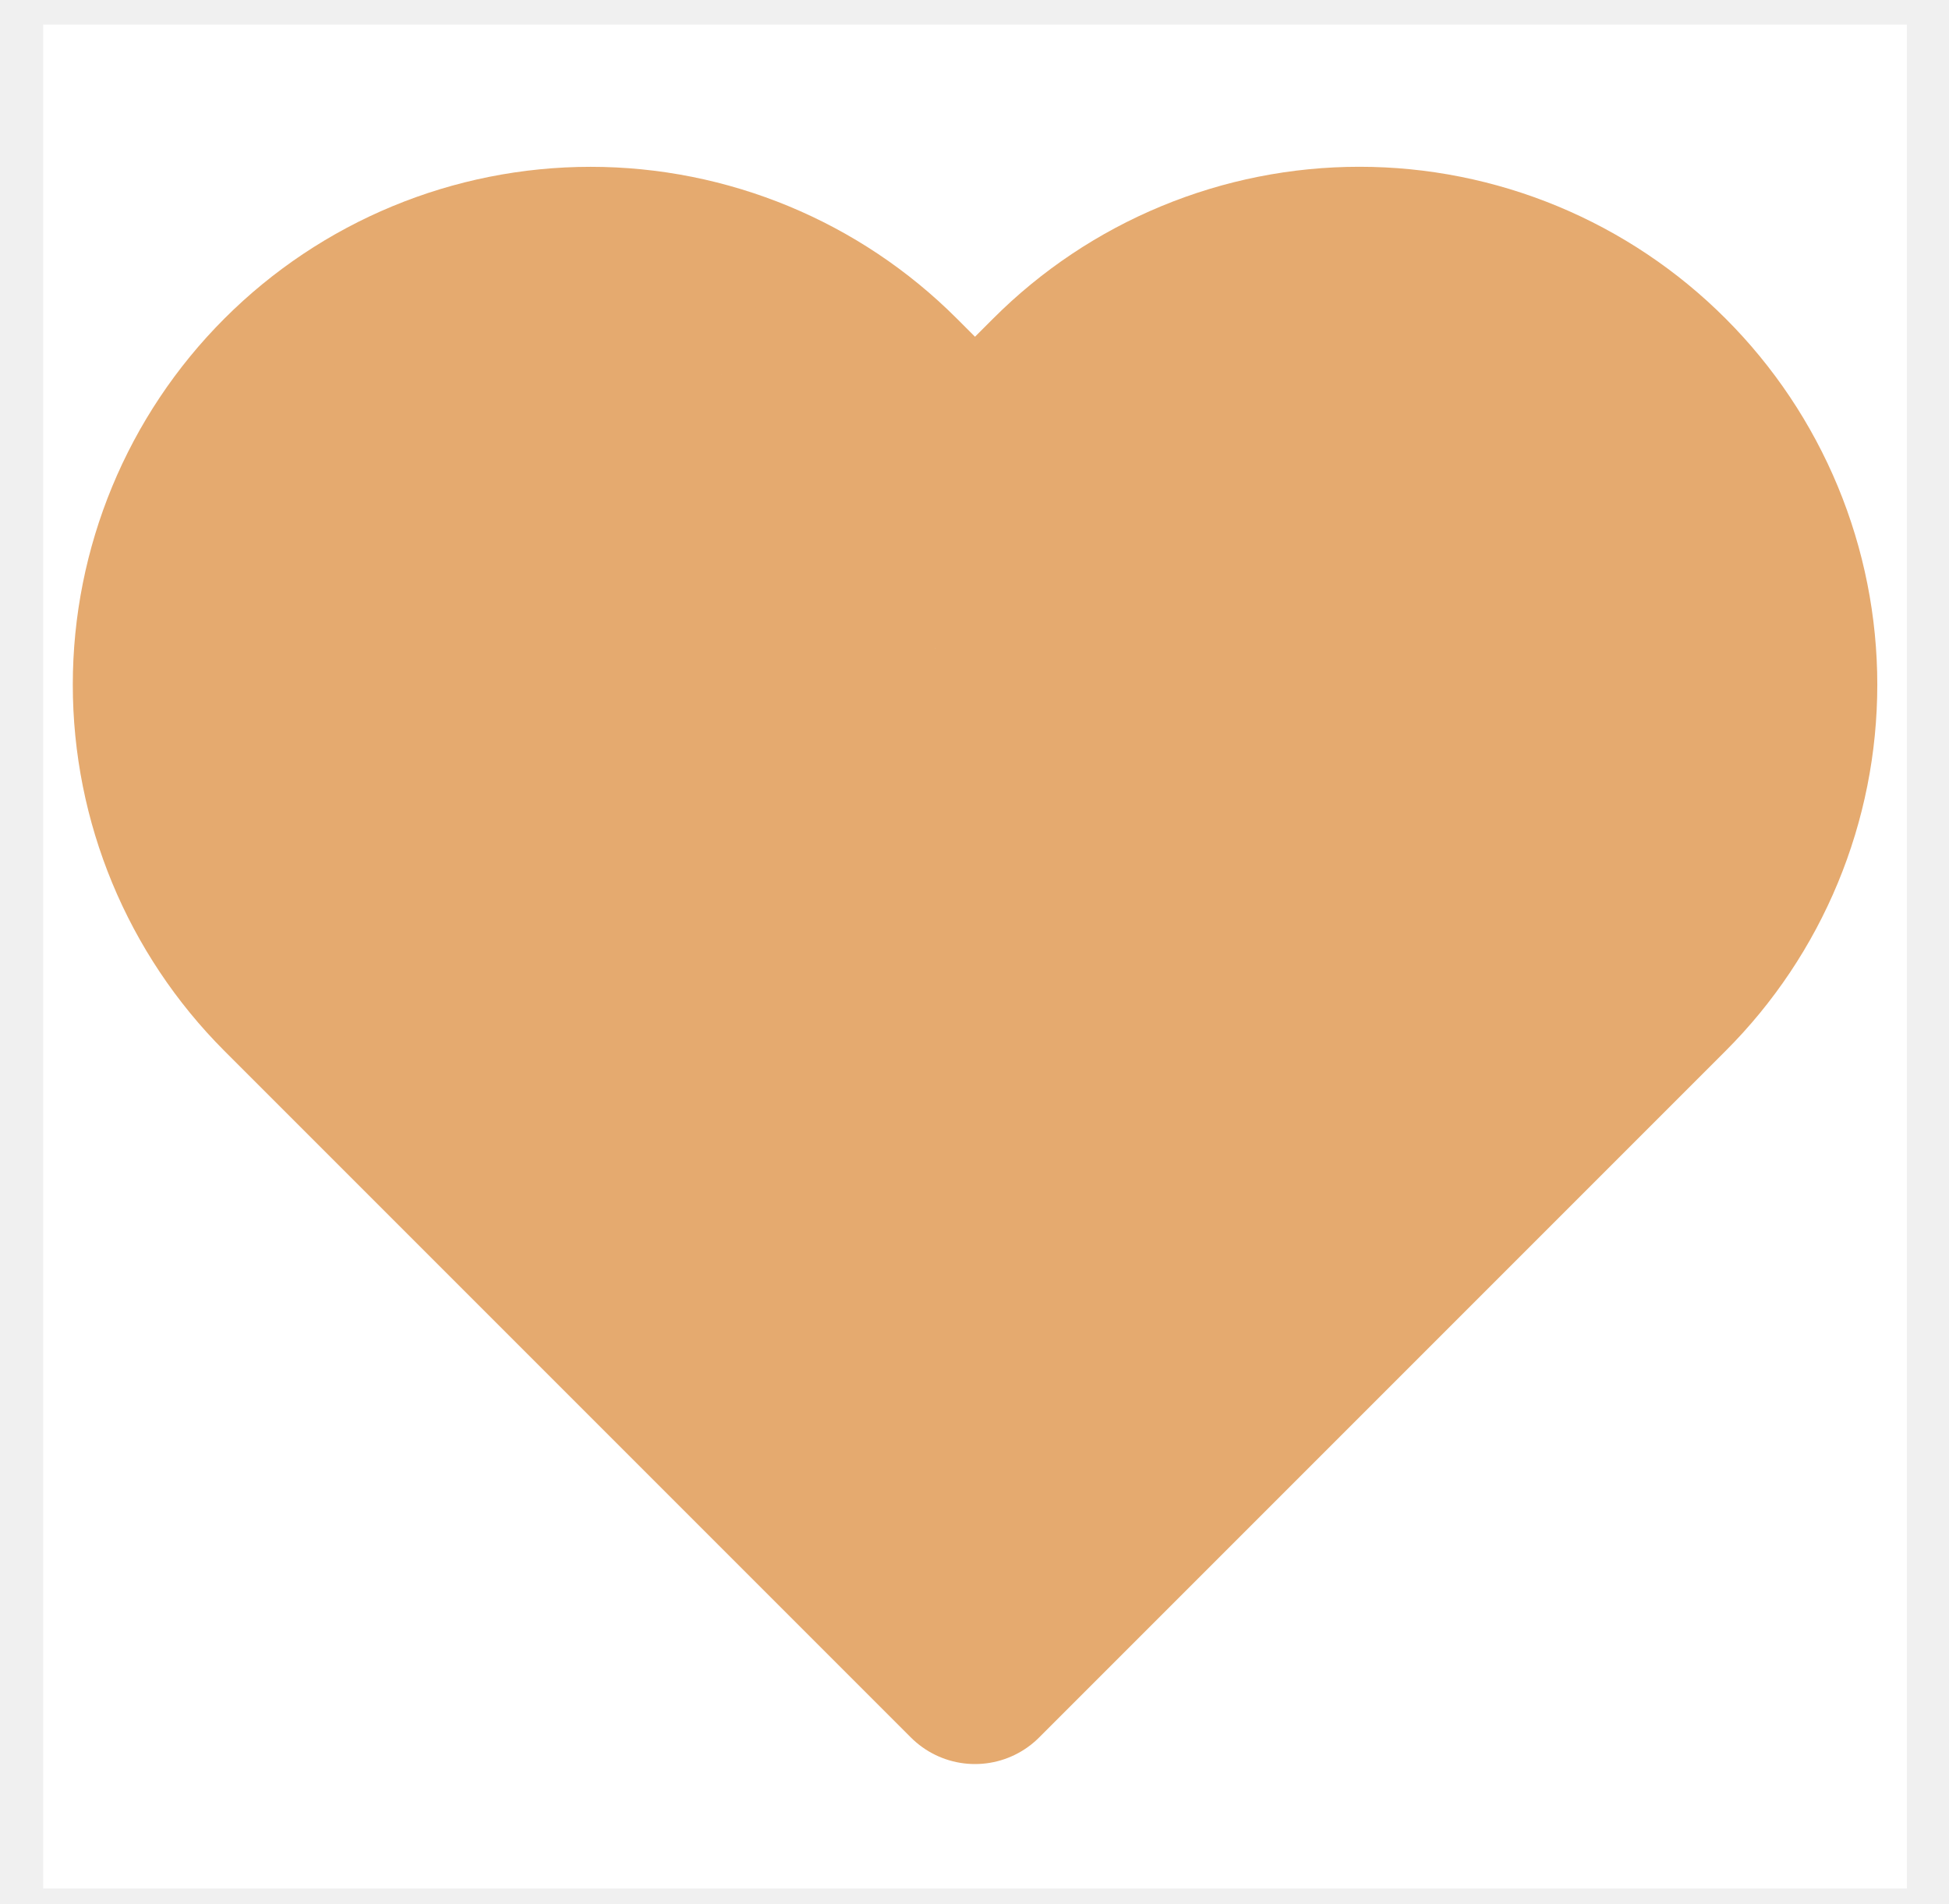
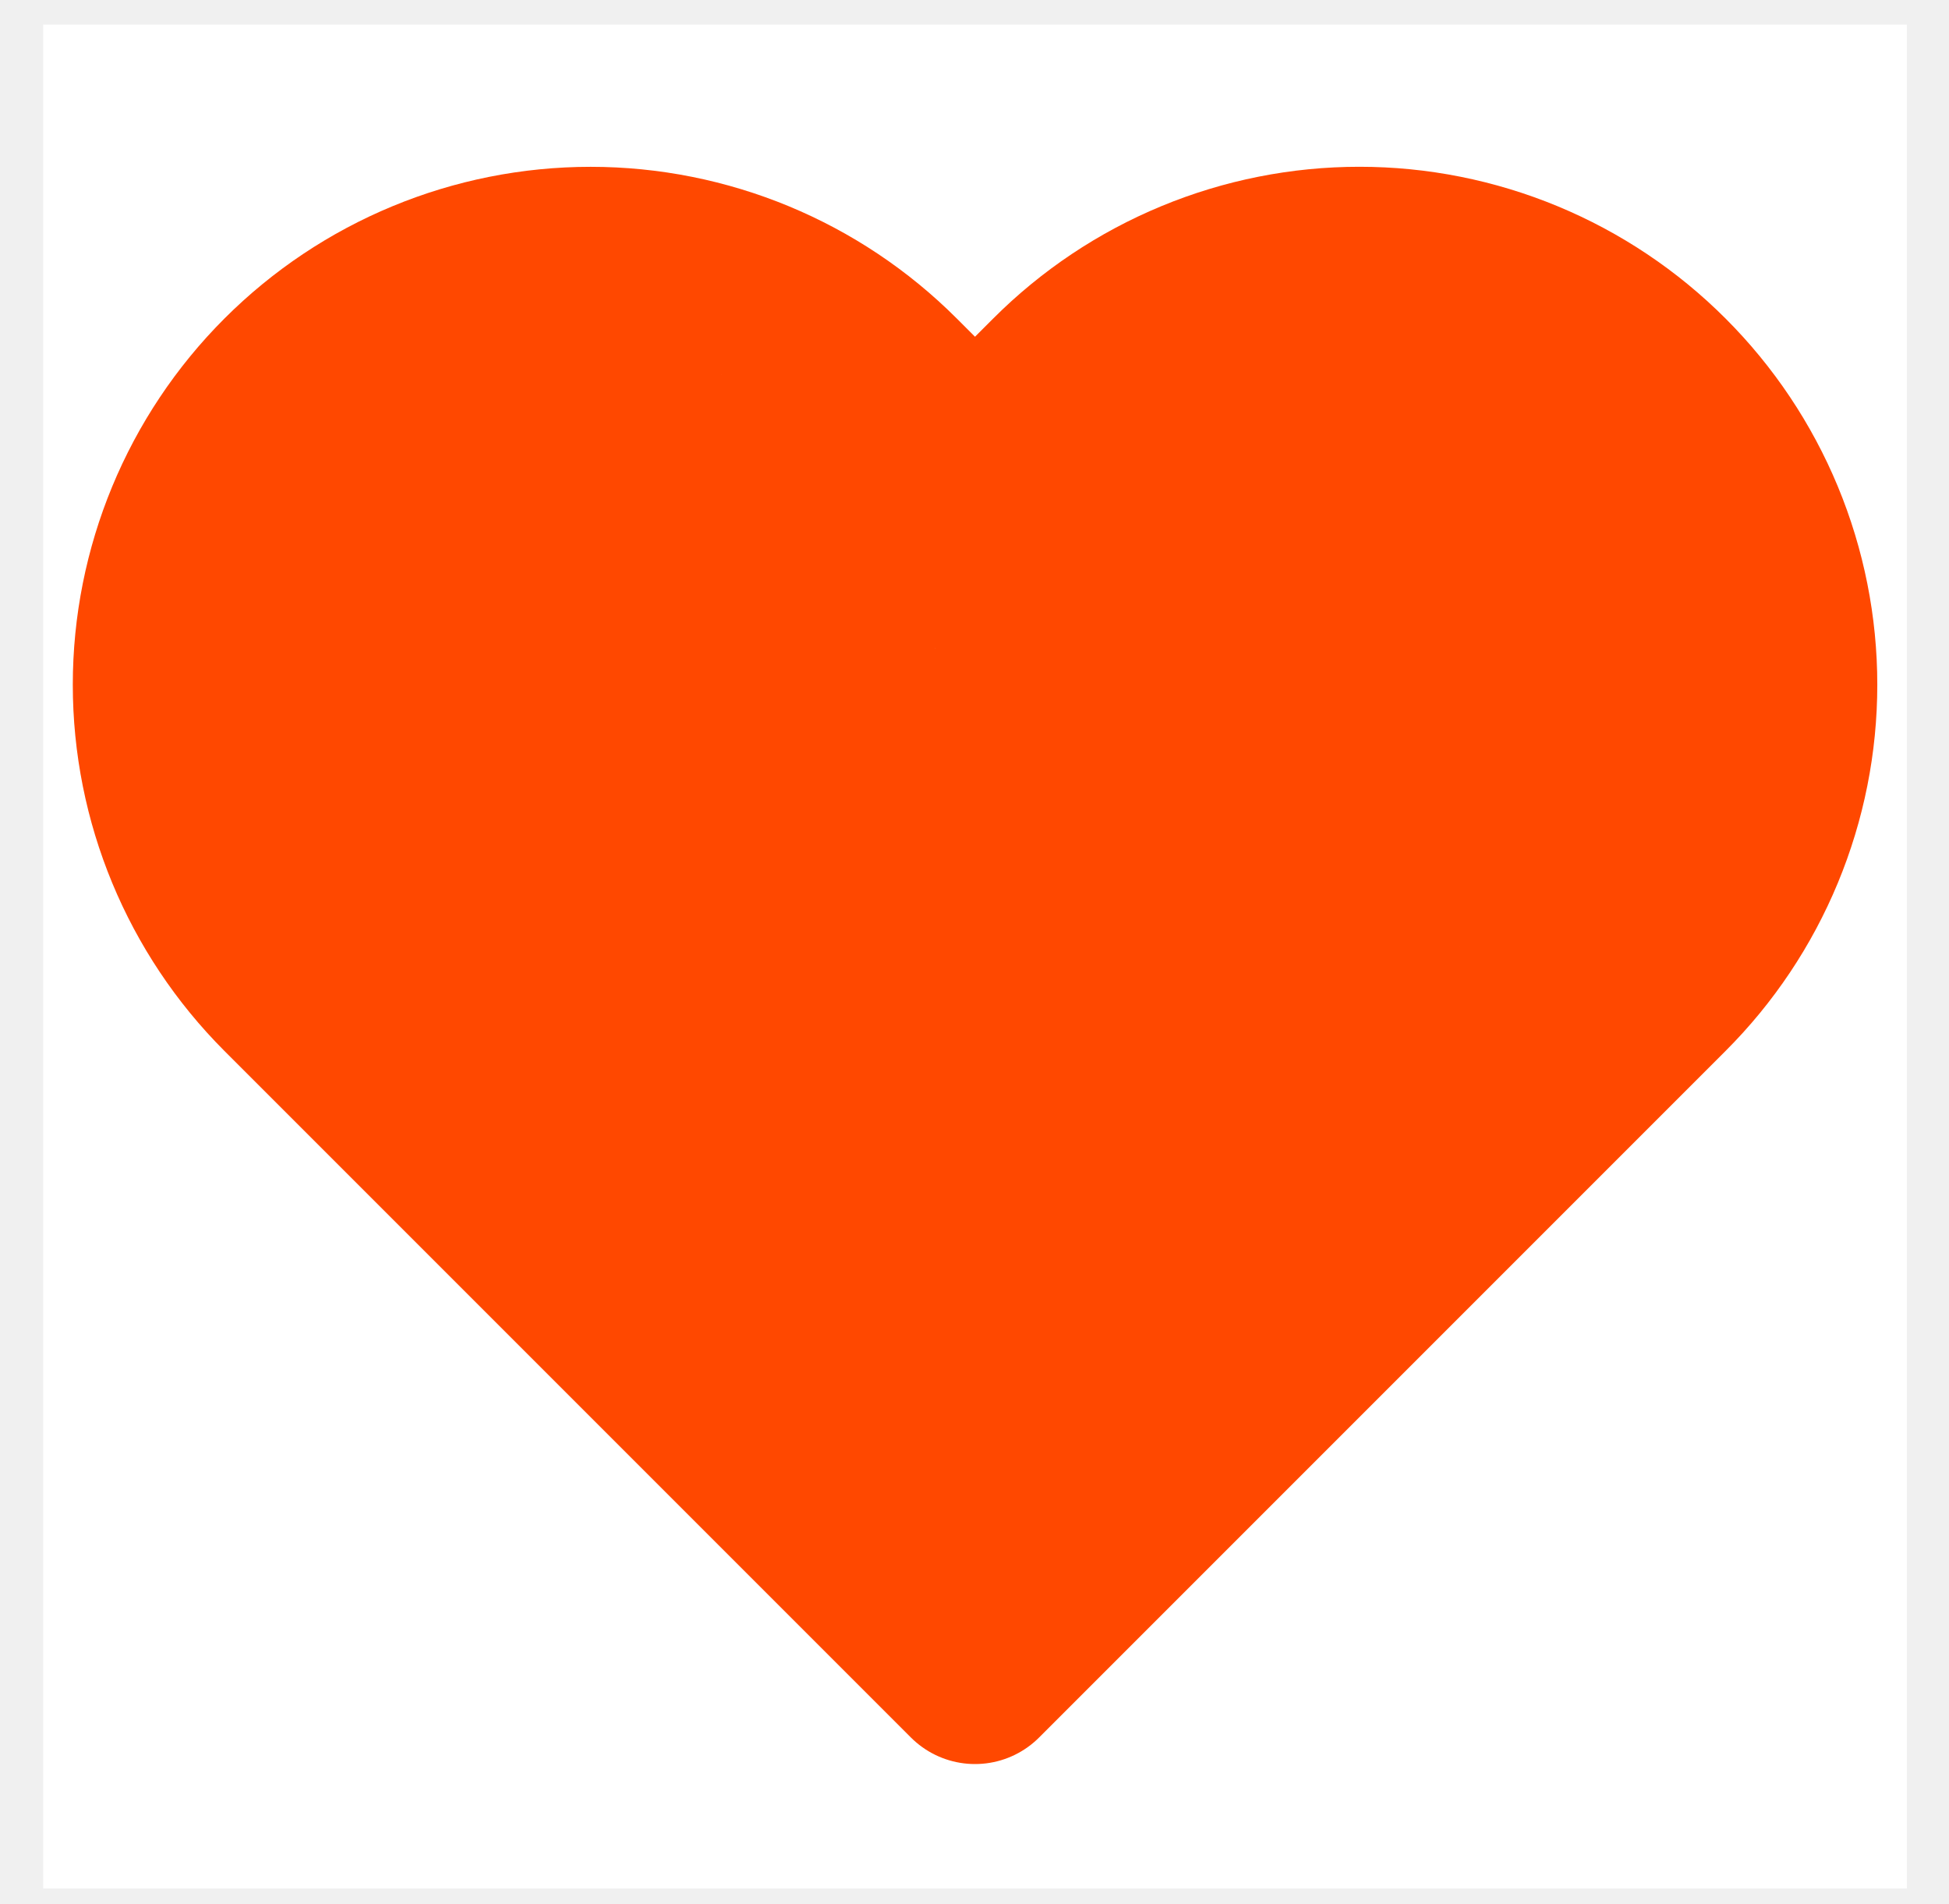
<svg xmlns="http://www.w3.org/2000/svg" width="43" height="42" viewBox="0 0 43 42" fill="none">
  <rect width="41.117" height="41.117" transform="translate(0.952637 0.542908)" fill="white" />
-   <path d="M36.656 8.441C35.781 7.565 34.742 6.871 33.599 6.397C32.455 5.923 31.23 5.679 29.992 5.679C28.754 5.679 27.528 5.923 26.385 6.397C25.241 6.871 24.202 7.565 23.327 8.441L21.511 10.257L19.695 8.441C17.928 6.673 15.53 5.68 13.031 5.68C10.531 5.68 8.134 6.673 6.366 8.441C4.599 10.208 3.606 12.606 3.606 15.105C3.606 17.605 4.599 20.002 6.366 21.77L21.511 36.915L36.656 21.77C37.532 20.895 38.226 19.856 38.7 18.712C39.174 17.569 39.418 16.343 39.418 15.105C39.418 13.867 39.174 12.642 38.7 11.498C38.226 10.355 37.532 9.316 36.656 8.441Z" stroke="#E5AA6F" stroke-width="4" stroke-linecap="round" stroke-linejoin="round" />
-   <path d="M13.601 9.278C11.725 9.333 9.858 9.501 7.999 9.756C7.224 9.863 7.66 9.641 8.029 9.405C8.638 9.015 9.702 8.626 10.419 9.017C10.67 9.153 10.441 9.677 10.315 9.816C9.862 10.312 10.355 9.901 10.516 9.659C11.342 8.42 12.518 8.313 13.796 7.732C13.956 7.659 14.068 7.563 14.214 7.47C14.888 7.041 16.592 8.636 17.023 8.994C17.312 9.235 17.581 9.5 17.882 9.726C17.961 9.786 18.179 9.916 18.084 9.943C17.748 10.039 17.26 9.815 16.963 9.682C16.143 9.315 17.106 9.97 17.337 10.107C18.206 10.626 19.063 11.162 19.922 11.699C20.122 11.824 21.319 12.662 21.535 12.446C21.808 12.173 21.99 11.747 22.207 11.43C22.532 10.956 22.961 10.601 23.328 10.167C23.671 9.761 24.546 9.375 25.054 9.136C26.662 8.379 28.686 7.665 30.492 7.665C31.231 7.665 31.552 7.596 32.084 8.128C32.182 8.226 33.719 9.919 33.876 9.622C34.186 9.037 33.532 8.003 34.743 8.8C35.761 9.47 36.919 10.458 37.642 11.46C37.88 11.791 38.075 12.191 38.239 12.565C38.711 13.637 36.718 11.818 36.588 11.699C35.13 10.365 33.038 8.321 30.926 8.21C29.949 8.159 29.088 8.354 28.184 8.71C27.669 8.913 26.662 9.001 26.249 9.345C25.299 10.137 28.416 8.043 29.633 7.821C30.287 7.703 28.823 8.893 28.303 9.308C27.472 9.973 26.559 10.535 25.659 11.101C25.109 11.447 23.972 11.889 23.567 12.446C23.468 12.582 23.905 12.406 24.06 12.341C24.793 12.034 25.471 11.667 26.242 11.445C28.059 10.921 30.259 10.548 32.158 10.548C34.532 10.548 27.435 11.107 25.061 11.146C24.106 11.161 22.811 11.312 21.834 11.131C21.833 11.131 23.659 10.433 23.746 10.414C24.1 10.336 28.9 9.502 28.998 10.04C29.094 10.566 24.502 11.467 23.985 11.579C22.361 11.93 25.419 10.671 25.614 10.593C27.307 9.914 29.128 9.233 30.955 9.024C31.603 8.95 31.908 10.079 32.024 10.563C32.302 11.729 32.219 13.058 31.71 14.149C31.665 14.246 31.705 14.266 31.814 14.224C32.211 14.072 32.411 13.598 32.592 13.252C32.837 12.782 33.242 11.415 33.817 11.206C33.82 11.204 33.963 13.692 33.996 13.895C34.014 14.006 34.448 15.633 34.847 14.918C35.27 14.165 35.152 13.043 35.258 12.207C35.41 11.021 35.588 12.053 35.624 12.625C35.693 13.695 35.519 15.156 35.99 16.151C36.258 16.716 36.457 15.355 36.461 15.329C36.47 15.269 36.681 13.804 36.723 14.306C36.799 15.224 36.648 16.232 36.327 17.092C35.923 18.174 35.549 19.329 34.982 20.334C33.696 22.613 31.441 24.115 29.469 25.758C28.651 26.439 28.163 27.527 27.399 28.291C26.859 28.831 26.319 29.475 25.704 29.919C25.104 30.352 24.847 31.04 24.329 31.57C23.883 32.027 23.438 32.412 22.88 32.706C21.939 33.201 21.298 33.393 20.295 32.81C18.192 31.589 17.039 29.217 15.409 27.439C14.996 26.988 14.194 26.593 13.631 26.356C12.755 25.986 11.935 25.574 11.076 25.175C10.517 24.916 10.164 23.882 9.807 23.397C9.281 22.684 8.796 21.93 8.253 21.231C6.813 19.38 5.668 17.75 5.668 15.277C5.668 14.26 5.558 13.238 6.004 12.296C6.224 11.833 6.438 11.31 6.579 10.817C6.668 10.506 6.609 11.961 6.609 12.095C6.609 13.751 6.609 15.406 6.609 17.062C6.609 17.17 6.509 19.188 7.013 18.9C7.271 18.752 7.361 18.277 7.416 18.041C7.707 16.781 7.788 15.464 7.879 14.179C7.978 12.786 8.088 8.599 8.088 9.995C8.088 11.922 8.188 13.844 8.215 15.77C8.22 16.078 7.957 19 8.492 19.094C8.699 19.131 8.761 16.474 8.768 16.375C8.925 14.319 8.94 12.194 9.403 10.175C9.403 10.174 9.753 12.164 9.777 12.535C9.922 14.84 9.73 17.166 10.038 19.46C10.067 19.673 10.201 20.295 10.21 20.081C10.25 19.111 9.463 17.673 9.164 16.808C8.778 15.693 8.404 14.571 7.999 13.462C7.955 13.341 7.821 12.957 7.715 12.797C7.677 12.741 7.704 12.934 7.722 12.998C8.239 14.806 8.857 16.613 9.463 18.392C9.798 19.377 10.203 21.045 10.987 21.829C11.346 22.188 11.56 21.641 11.614 21.38C12.135 18.883 11.562 16.276 11.047 13.828C10.651 11.947 10.103 10.069 9.986 8.143C9.876 6.338 10.965 9.47 11.076 9.801C11.916 12.289 12.346 14.886 12.982 17.428C13.309 18.737 13.498 20.062 14.005 21.321C14.211 21.831 15.235 23.824 13.885 23.248C13.187 22.95 11.954 22.233 11.562 21.537C11.462 21.36 11.683 21.427 11.749 21.47C12.08 21.688 12.247 22.107 12.391 22.456C12.937 23.776 13.352 25.016 14.349 26.079C14.673 26.425 15.221 26.742 15.619 26.998C16.527 27.582 17.332 28.238 18.144 28.955C19.006 29.717 19.72 30.592 20.527 31.398C21.031 31.902 21.108 31.869 21.924 31.869C22.427 31.869 22.499 31.475 22.686 31.077C22.87 30.684 23.296 30.455 23.283 29.986C23.268 29.437 22.668 28.42 22.073 28.373C20.631 28.259 19.026 27.506 17.919 26.61C17.028 25.887 16.225 25.092 15.492 24.212C15.407 24.11 14.834 23.291 15.335 23.651C16.387 24.408 17.192 25.549 18.069 26.49C18.982 27.47 19.888 28.431 20.713 29.486C20.863 29.677 21.479 30.337 21.744 30.24C22.265 30.051 22.741 29.014 23.059 28.597C23.338 28.231 23.56 27.753 23.956 27.499C24.613 27.076 26.947 28.398 26.189 28.208C25.548 28.048 24.91 27.532 24.337 27.215C23.302 26.642 22.264 26.122 21.177 25.654C19.73 25.031 18.12 24.876 16.702 24.204C16.38 24.052 14.99 23.607 16.067 23.562C18.762 23.449 21.233 25.154 23.821 25.654C24.625 25.809 25.589 25.72 26.406 25.683C27.251 25.646 27.707 24.901 28.408 24.6C29.155 24.28 29.304 22.727 29.663 22.075C29.926 21.597 30.71 21.029 31.18 20.768C32.337 20.125 34.264 19.757 35.102 18.691C35.401 18.309 35.769 17.609 35.46 17.107C35.245 16.758 34.874 16.805 34.579 16.54C33.997 16.016 33.071 15.867 32.322 15.867C31.521 15.867 31.217 14.126 31.217 13.447C31.217 13.212 31.259 13.195 31.411 13.432C32.313 14.835 32.85 16.54 33.465 18.078C33.582 18.37 34.29 19.643 34.25 20.006C34.212 20.345 32.994 19.614 32.965 19.587C30.724 17.541 29.056 14.434 27.93 11.669C27.549 10.735 29.095 13.016 29.185 13.163C29.985 14.468 30.346 15.848 30.806 17.287C31.169 18.422 30.097 16.921 29.865 16.652C28.975 15.618 28.144 14.523 27.168 13.566C27.13 13.529 27.097 13.482 27.048 13.462C26.921 13.407 27.174 13.708 27.243 13.828C27.829 14.854 28.296 15.921 28.699 17.033C28.902 17.592 30.157 20.399 28.976 18.347C27.756 16.23 24.615 9.605 25.584 11.848C26.387 13.707 27.527 15.42 28.438 17.227C28.566 17.48 28.772 17.812 28.826 18.101C28.904 18.516 28.135 17.611 27.833 17.316C26.559 16.074 25.309 14.539 23.746 13.641C23.39 13.436 24.844 14.215 24.882 14.239C26.454 15.206 27.785 16.515 29.103 17.794C29.351 18.035 30.656 18.951 30.679 19.363C30.688 19.52 30.126 19.714 30.007 19.767C28.659 20.366 27.943 21.262 27.392 22.613C27.103 23.322 26.137 21.672 26.017 21.5C24.843 19.8 23.503 17.961 23.201 15.867C23.145 15.482 22.863 13.099 23.418 12.73C23.611 12.601 25.969 17.518 26.555 17.824C27.675 18.409 28.433 18.88 28.737 20.215C29.082 21.731 27.743 21.477 26.779 20.783C26.538 20.609 23.974 17.766 25.121 18.041C26.884 18.464 27.522 22.049 27.168 23.554C27.034 24.123 24.286 23.44 23.971 23.248C23.395 22.898 22.472 21.704 21.67 21.933C20.825 22.174 21.284 23.611 20.131 23.532C19.042 23.457 17.998 22.641 17.068 22.135C16.404 21.774 15.823 21.289 15.215 20.843C14.803 20.539 14.319 20.439 15.043 20.439C16.103 20.439 17.122 20.675 18.159 20.872C19.364 21.102 20.863 21.735 22.103 21.649C22.757 21.604 23.101 20.869 23.552 20.514C24.467 19.795 22.613 19.803 22.028 19.64C20.785 19.293 19.422 19.412 18.144 19.356C16.608 19.289 14.629 18.621 13.46 17.608C13.294 17.465 12.618 17.048 12.683 16.756C12.765 16.384 14.373 16.691 14.543 16.734C16.314 17.183 17.948 18.155 19.593 18.923C20.104 19.161 21.253 19.654 21.804 19.274C22.387 18.871 23.468 16.943 22.447 16.54C21.237 16.061 19.498 16.674 18.233 16.674C16.233 16.674 14.366 15.695 12.952 14.328C12.512 13.903 11.617 11.737 12.929 12.565C14.661 13.659 16.091 15.157 17.83 16.256C18.448 16.646 19.105 17.127 19.869 17.07C21.009 16.985 21.635 15.47 20.915 14.537C20.58 14.103 19.891 14.017 19.384 13.992C18.202 13.933 16.974 14.097 15.843 13.656C14.939 13.304 13.997 12.44 13.617 11.542C13.51 11.289 12.94 10.012 13.258 9.741C13.871 9.22 15.976 11.371 16.268 11.639C17.214 12.503 18.018 13.486 18.921 14.388C19.492 14.959 18.855 14.072 18.674 13.902C17.952 13.23 17.188 12.591 16.425 11.968" stroke="#E5AA6F" stroke-width="3" stroke-linecap="round" />
+   <path d="M36.656 8.441C35.781 7.565 34.742 6.871 33.599 6.397C32.455 5.923 31.23 5.679 29.992 5.679C28.754 5.679 27.528 5.923 26.385 6.397C25.241 6.871 24.202 7.565 23.327 8.441L21.511 10.257L19.695 8.441C17.928 6.673 15.53 5.68 13.031 5.68C10.531 5.68 8.134 6.673 6.366 8.441C4.599 10.208 3.606 12.606 3.606 15.105C3.606 17.605 4.599 20.002 6.366 21.77L21.511 36.915L36.656 21.77C37.532 20.895 38.226 19.856 38.7 18.712C39.174 17.569 39.418 16.343 39.418 15.105C39.418 13.867 39.174 12.642 38.7 11.498C38.226 10.355 37.532 9.316 36.656 8.441Z" stroke="#FF4800" stroke-width="4" stroke-linecap="round" stroke-linejoin="round" />
+   <path d="M13.601 9.278C11.725 9.333 9.858 9.501 7.999 9.756C7.224 9.863 7.66 9.641 8.029 9.405C8.638 9.015 9.702 8.626 10.419 9.017C10.67 9.153 10.441 9.677 10.315 9.816C9.862 10.312 10.355 9.901 10.516 9.659C11.342 8.42 12.518 8.313 13.796 7.732C13.956 7.659 14.068 7.563 14.214 7.47C14.888 7.041 16.592 8.636 17.023 8.994C17.312 9.235 17.581 9.5 17.882 9.726C17.961 9.786 18.179 9.916 18.084 9.943C17.748 10.039 17.26 9.815 16.963 9.682C16.143 9.315 17.106 9.97 17.337 10.107C18.206 10.626 19.063 11.162 19.922 11.699C20.122 11.824 21.319 12.662 21.535 12.446C21.808 12.173 21.99 11.747 22.207 11.43C22.532 10.956 22.961 10.601 23.328 10.167C23.671 9.761 24.546 9.375 25.054 9.136C26.662 8.379 28.686 7.665 30.492 7.665C31.231 7.665 31.552 7.596 32.084 8.128C32.182 8.226 33.719 9.919 33.876 9.622C34.186 9.037 33.532 8.003 34.743 8.8C35.761 9.47 36.919 10.458 37.642 11.46C37.88 11.791 38.075 12.191 38.239 12.565C38.711 13.637 36.718 11.818 36.588 11.699C35.13 10.365 33.038 8.321 30.926 8.21C29.949 8.159 29.088 8.354 28.184 8.71C27.669 8.913 26.662 9.001 26.249 9.345C25.299 10.137 28.416 8.043 29.633 7.821C30.287 7.703 28.823 8.893 28.303 9.308C27.472 9.973 26.559 10.535 25.659 11.101C25.109 11.447 23.972 11.889 23.567 12.446C23.468 12.582 23.905 12.406 24.06 12.341C24.793 12.034 25.471 11.667 26.242 11.445C28.059 10.921 30.259 10.548 32.158 10.548C34.532 10.548 27.435 11.107 25.061 11.146C24.106 11.161 22.811 11.312 21.834 11.131C21.833 11.131 23.659 10.433 23.746 10.414C24.1 10.336 28.9 9.502 28.998 10.04C29.094 10.566 24.502 11.467 23.985 11.579C22.361 11.93 25.419 10.671 25.614 10.593C27.307 9.914 29.128 9.233 30.955 9.024C31.603 8.95 31.908 10.079 32.024 10.563C32.302 11.729 32.219 13.058 31.71 14.149C31.665 14.246 31.705 14.266 31.814 14.224C32.211 14.072 32.411 13.598 32.592 13.252C32.837 12.782 33.242 11.415 33.817 11.206C33.82 11.204 33.963 13.692 33.996 13.895C34.014 14.006 34.448 15.633 34.847 14.918C35.27 14.165 35.152 13.043 35.258 12.207C35.41 11.021 35.588 12.053 35.624 12.625C35.693 13.695 35.519 15.156 35.99 16.151C36.258 16.716 36.457 15.355 36.461 15.329C36.47 15.269 36.681 13.804 36.723 14.306C36.799 15.224 36.648 16.232 36.327 17.092C35.923 18.174 35.549 19.329 34.982 20.334C33.696 22.613 31.441 24.115 29.469 25.758C28.651 26.439 28.163 27.527 27.399 28.291C26.859 28.831 26.319 29.475 25.704 29.919C25.104 30.352 24.847 31.04 24.329 31.57C23.883 32.027 23.438 32.412 22.88 32.706C21.939 33.201 21.298 33.393 20.295 32.81C18.192 31.589 17.039 29.217 15.409 27.439C14.996 26.988 14.194 26.593 13.631 26.356C12.755 25.986 11.935 25.574 11.076 25.175C10.517 24.916 10.164 23.882 9.807 23.397C9.281 22.684 8.796 21.93 8.253 21.231C6.813 19.38 5.668 17.75 5.668 15.277C5.668 14.26 5.558 13.238 6.004 12.296C6.224 11.833 6.438 11.31 6.579 10.817C6.668 10.506 6.609 11.961 6.609 12.095C6.609 13.751 6.609 15.406 6.609 17.062C6.609 17.17 6.509 19.188 7.013 18.9C7.271 18.752 7.361 18.277 7.416 18.041C7.707 16.781 7.788 15.464 7.879 14.179C7.978 12.786 8.088 8.599 8.088 9.995C8.088 11.922 8.188 13.844 8.215 15.77C8.22 16.078 7.957 19 8.492 19.094C8.699 19.131 8.761 16.474 8.768 16.375C8.925 14.319 8.94 12.194 9.403 10.175C9.403 10.174 9.753 12.164 9.777 12.535C9.922 14.84 9.73 17.166 10.038 19.46C10.067 19.673 10.201 20.295 10.21 20.081C10.25 19.111 9.463 17.673 9.164 16.808C8.778 15.693 8.404 14.571 7.999 13.462C7.955 13.341 7.821 12.957 7.715 12.797C7.677 12.741 7.704 12.934 7.722 12.998C8.239 14.806 8.857 16.613 9.463 18.392C9.798 19.377 10.203 21.045 10.987 21.829C11.346 22.188 11.56 21.641 11.614 21.38C12.135 18.883 11.562 16.276 11.047 13.828C10.651 11.947 10.103 10.069 9.986 8.143C9.876 6.338 10.965 9.47 11.076 9.801C11.916 12.289 12.346 14.886 12.982 17.428C13.309 18.737 13.498 20.062 14.005 21.321C14.211 21.831 15.235 23.824 13.885 23.248C13.187 22.95 11.954 22.233 11.562 21.537C11.462 21.36 11.683 21.427 11.749 21.47C12.08 21.688 12.247 22.107 12.391 22.456C12.937 23.776 13.352 25.016 14.349 26.079C14.673 26.425 15.221 26.742 15.619 26.998C16.527 27.582 17.332 28.238 18.144 28.955C19.006 29.717 19.72 30.592 20.527 31.398C21.031 31.902 21.108 31.869 21.924 31.869C22.427 31.869 22.499 31.475 22.686 31.077C22.87 30.684 23.296 30.455 23.283 29.986C23.268 29.437 22.668 28.42 22.073 28.373C20.631 28.259 19.026 27.506 17.919 26.61C17.028 25.887 16.225 25.092 15.492 24.212C15.407 24.11 14.834 23.291 15.335 23.651C16.387 24.408 17.192 25.549 18.069 26.49C18.982 27.47 19.888 28.431 20.713 29.486C20.863 29.677 21.479 30.337 21.744 30.24C22.265 30.051 22.741 29.014 23.059 28.597C23.338 28.231 23.56 27.753 23.956 27.499C24.613 27.076 26.947 28.398 26.189 28.208C25.548 28.048 24.91 27.532 24.337 27.215C23.302 26.642 22.264 26.122 21.177 25.654C19.73 25.031 18.12 24.876 16.702 24.204C16.38 24.052 14.99 23.607 16.067 23.562C18.762 23.449 21.233 25.154 23.821 25.654C24.625 25.809 25.589 25.72 26.406 25.683C27.251 25.646 27.707 24.901 28.408 24.6C29.155 24.28 29.304 22.727 29.663 22.075C29.926 21.597 30.71 21.029 31.18 20.768C32.337 20.125 34.264 19.757 35.102 18.691C35.401 18.309 35.769 17.609 35.46 17.107C35.245 16.758 34.874 16.805 34.579 16.54C33.997 16.016 33.071 15.867 32.322 15.867C31.521 15.867 31.217 14.126 31.217 13.447C31.217 13.212 31.259 13.195 31.411 13.432C32.313 14.835 32.85 16.54 33.465 18.078C33.582 18.37 34.29 19.643 34.25 20.006C34.212 20.345 32.994 19.614 32.965 19.587C30.724 17.541 29.056 14.434 27.93 11.669C27.549 10.735 29.095 13.016 29.185 13.163C29.985 14.468 30.346 15.848 30.806 17.287C31.169 18.422 30.097 16.921 29.865 16.652C28.975 15.618 28.144 14.523 27.168 13.566C27.13 13.529 27.097 13.482 27.048 13.462C26.921 13.407 27.174 13.708 27.243 13.828C27.829 14.854 28.296 15.921 28.699 17.033C28.902 17.592 30.157 20.399 28.976 18.347C27.756 16.23 24.615 9.605 25.584 11.848C26.387 13.707 27.527 15.42 28.438 17.227C28.566 17.48 28.772 17.812 28.826 18.101C28.904 18.516 28.135 17.611 27.833 17.316C26.559 16.074 25.309 14.539 23.746 13.641C23.39 13.436 24.844 14.215 24.882 14.239C26.454 15.206 27.785 16.515 29.103 17.794C29.351 18.035 30.656 18.951 30.679 19.363C30.688 19.52 30.126 19.714 30.007 19.767C28.659 20.366 27.943 21.262 27.392 22.613C27.103 23.322 26.137 21.672 26.017 21.5C24.843 19.8 23.503 17.961 23.201 15.867C23.145 15.482 22.863 13.099 23.418 12.73C23.611 12.601 25.969 17.518 26.555 17.824C27.675 18.409 28.433 18.88 28.737 20.215C29.082 21.731 27.743 21.477 26.779 20.783C26.538 20.609 23.974 17.766 25.121 18.041C26.884 18.464 27.522 22.049 27.168 23.554C27.034 24.123 24.286 23.44 23.971 23.248C23.395 22.898 22.472 21.704 21.67 21.933C20.825 22.174 21.284 23.611 20.131 23.532C19.042 23.457 17.998 22.641 17.068 22.135C16.404 21.774 15.823 21.289 15.215 20.843C14.803 20.539 14.319 20.439 15.043 20.439C16.103 20.439 17.122 20.675 18.159 20.872C19.364 21.102 20.863 21.735 22.103 21.649C22.757 21.604 23.101 20.869 23.552 20.514C24.467 19.795 22.613 19.803 22.028 19.64C20.785 19.293 19.422 19.412 18.144 19.356C16.608 19.289 14.629 18.621 13.46 17.608C13.294 17.465 12.618 17.048 12.683 16.756C12.765 16.384 14.373 16.691 14.543 16.734C16.314 17.183 17.948 18.155 19.593 18.923C20.104 19.161 21.253 19.654 21.804 19.274C22.387 18.871 23.468 16.943 22.447 16.54C21.237 16.061 19.498 16.674 18.233 16.674C16.233 16.674 14.366 15.695 12.952 14.328C12.512 13.903 11.617 11.737 12.929 12.565C14.661 13.659 16.091 15.157 17.83 16.256C18.448 16.646 19.105 17.127 19.869 17.07C21.009 16.985 21.635 15.47 20.915 14.537C20.58 14.103 19.891 14.017 19.384 13.992C18.202 13.933 16.974 14.097 15.843 13.656C14.939 13.304 13.997 12.44 13.617 11.542C13.51 11.289 12.94 10.012 13.258 9.741C13.871 9.22 15.976 11.371 16.268 11.639C17.214 12.503 18.018 13.486 18.921 14.388C19.492 14.959 18.855 14.072 18.674 13.902C17.952 13.23 17.188 12.591 16.425 11.968" stroke="#FF4800" stroke-width="3" stroke-linecap="round" />
</svg>
